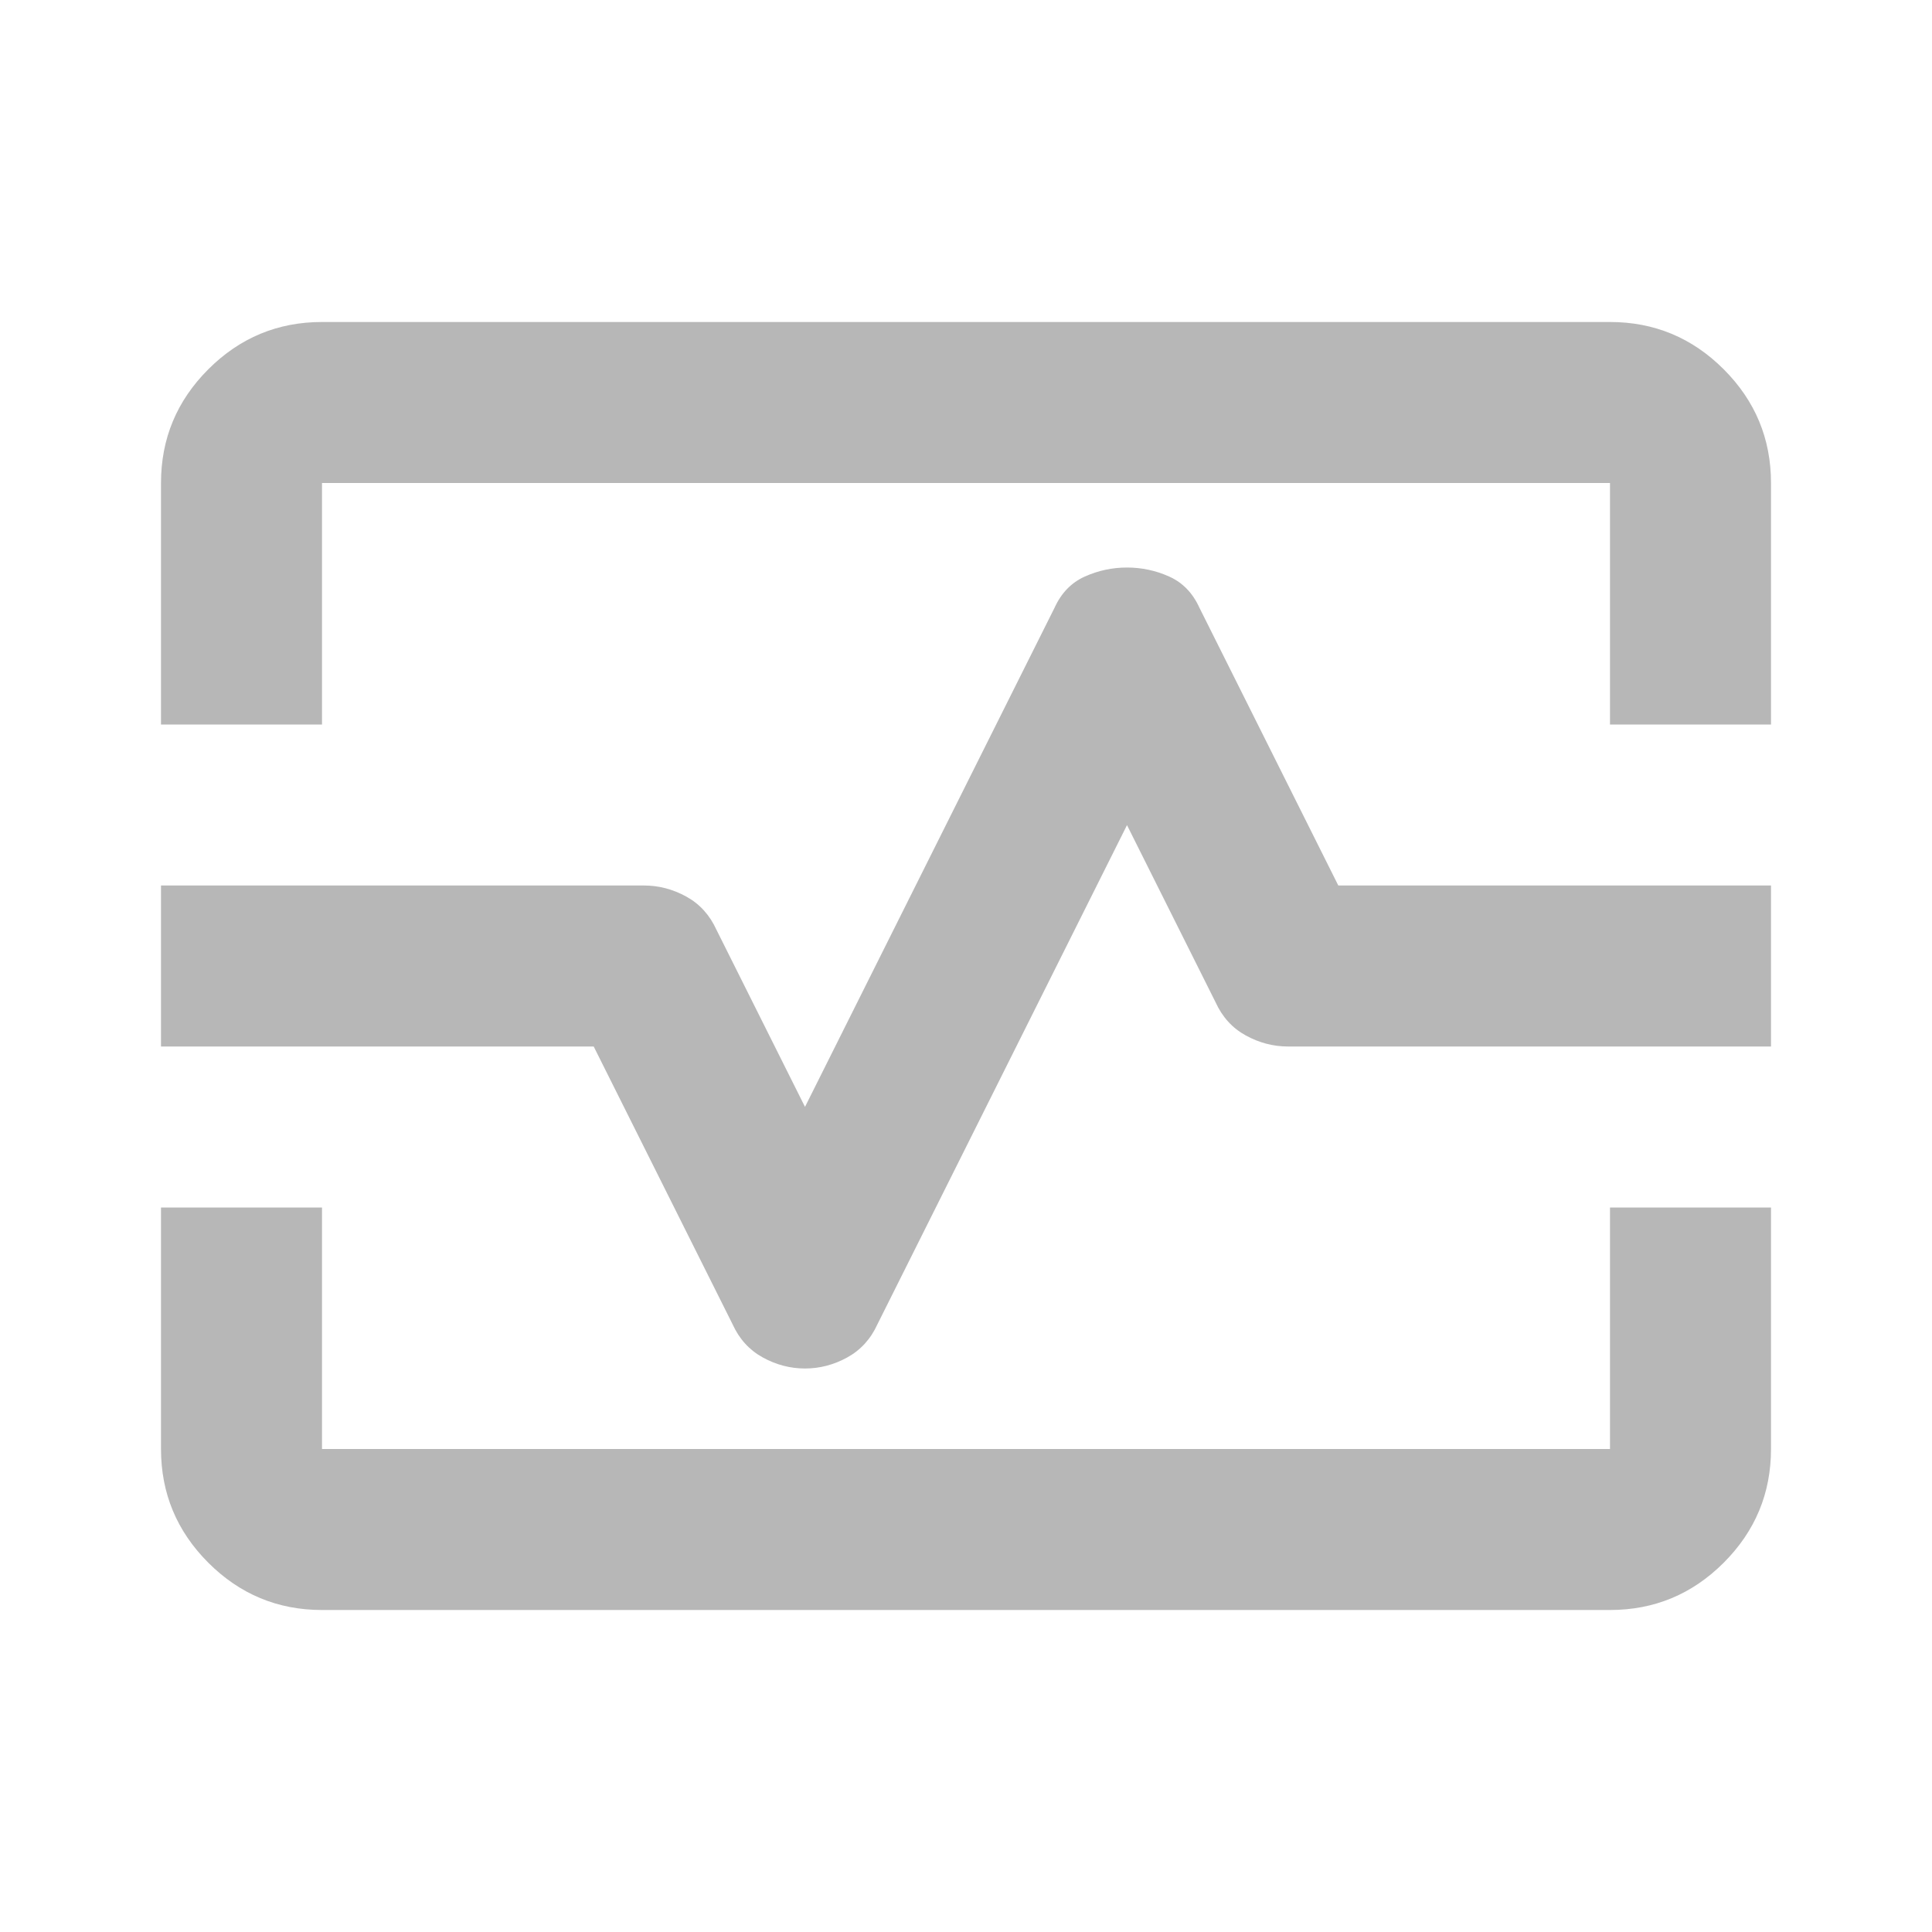
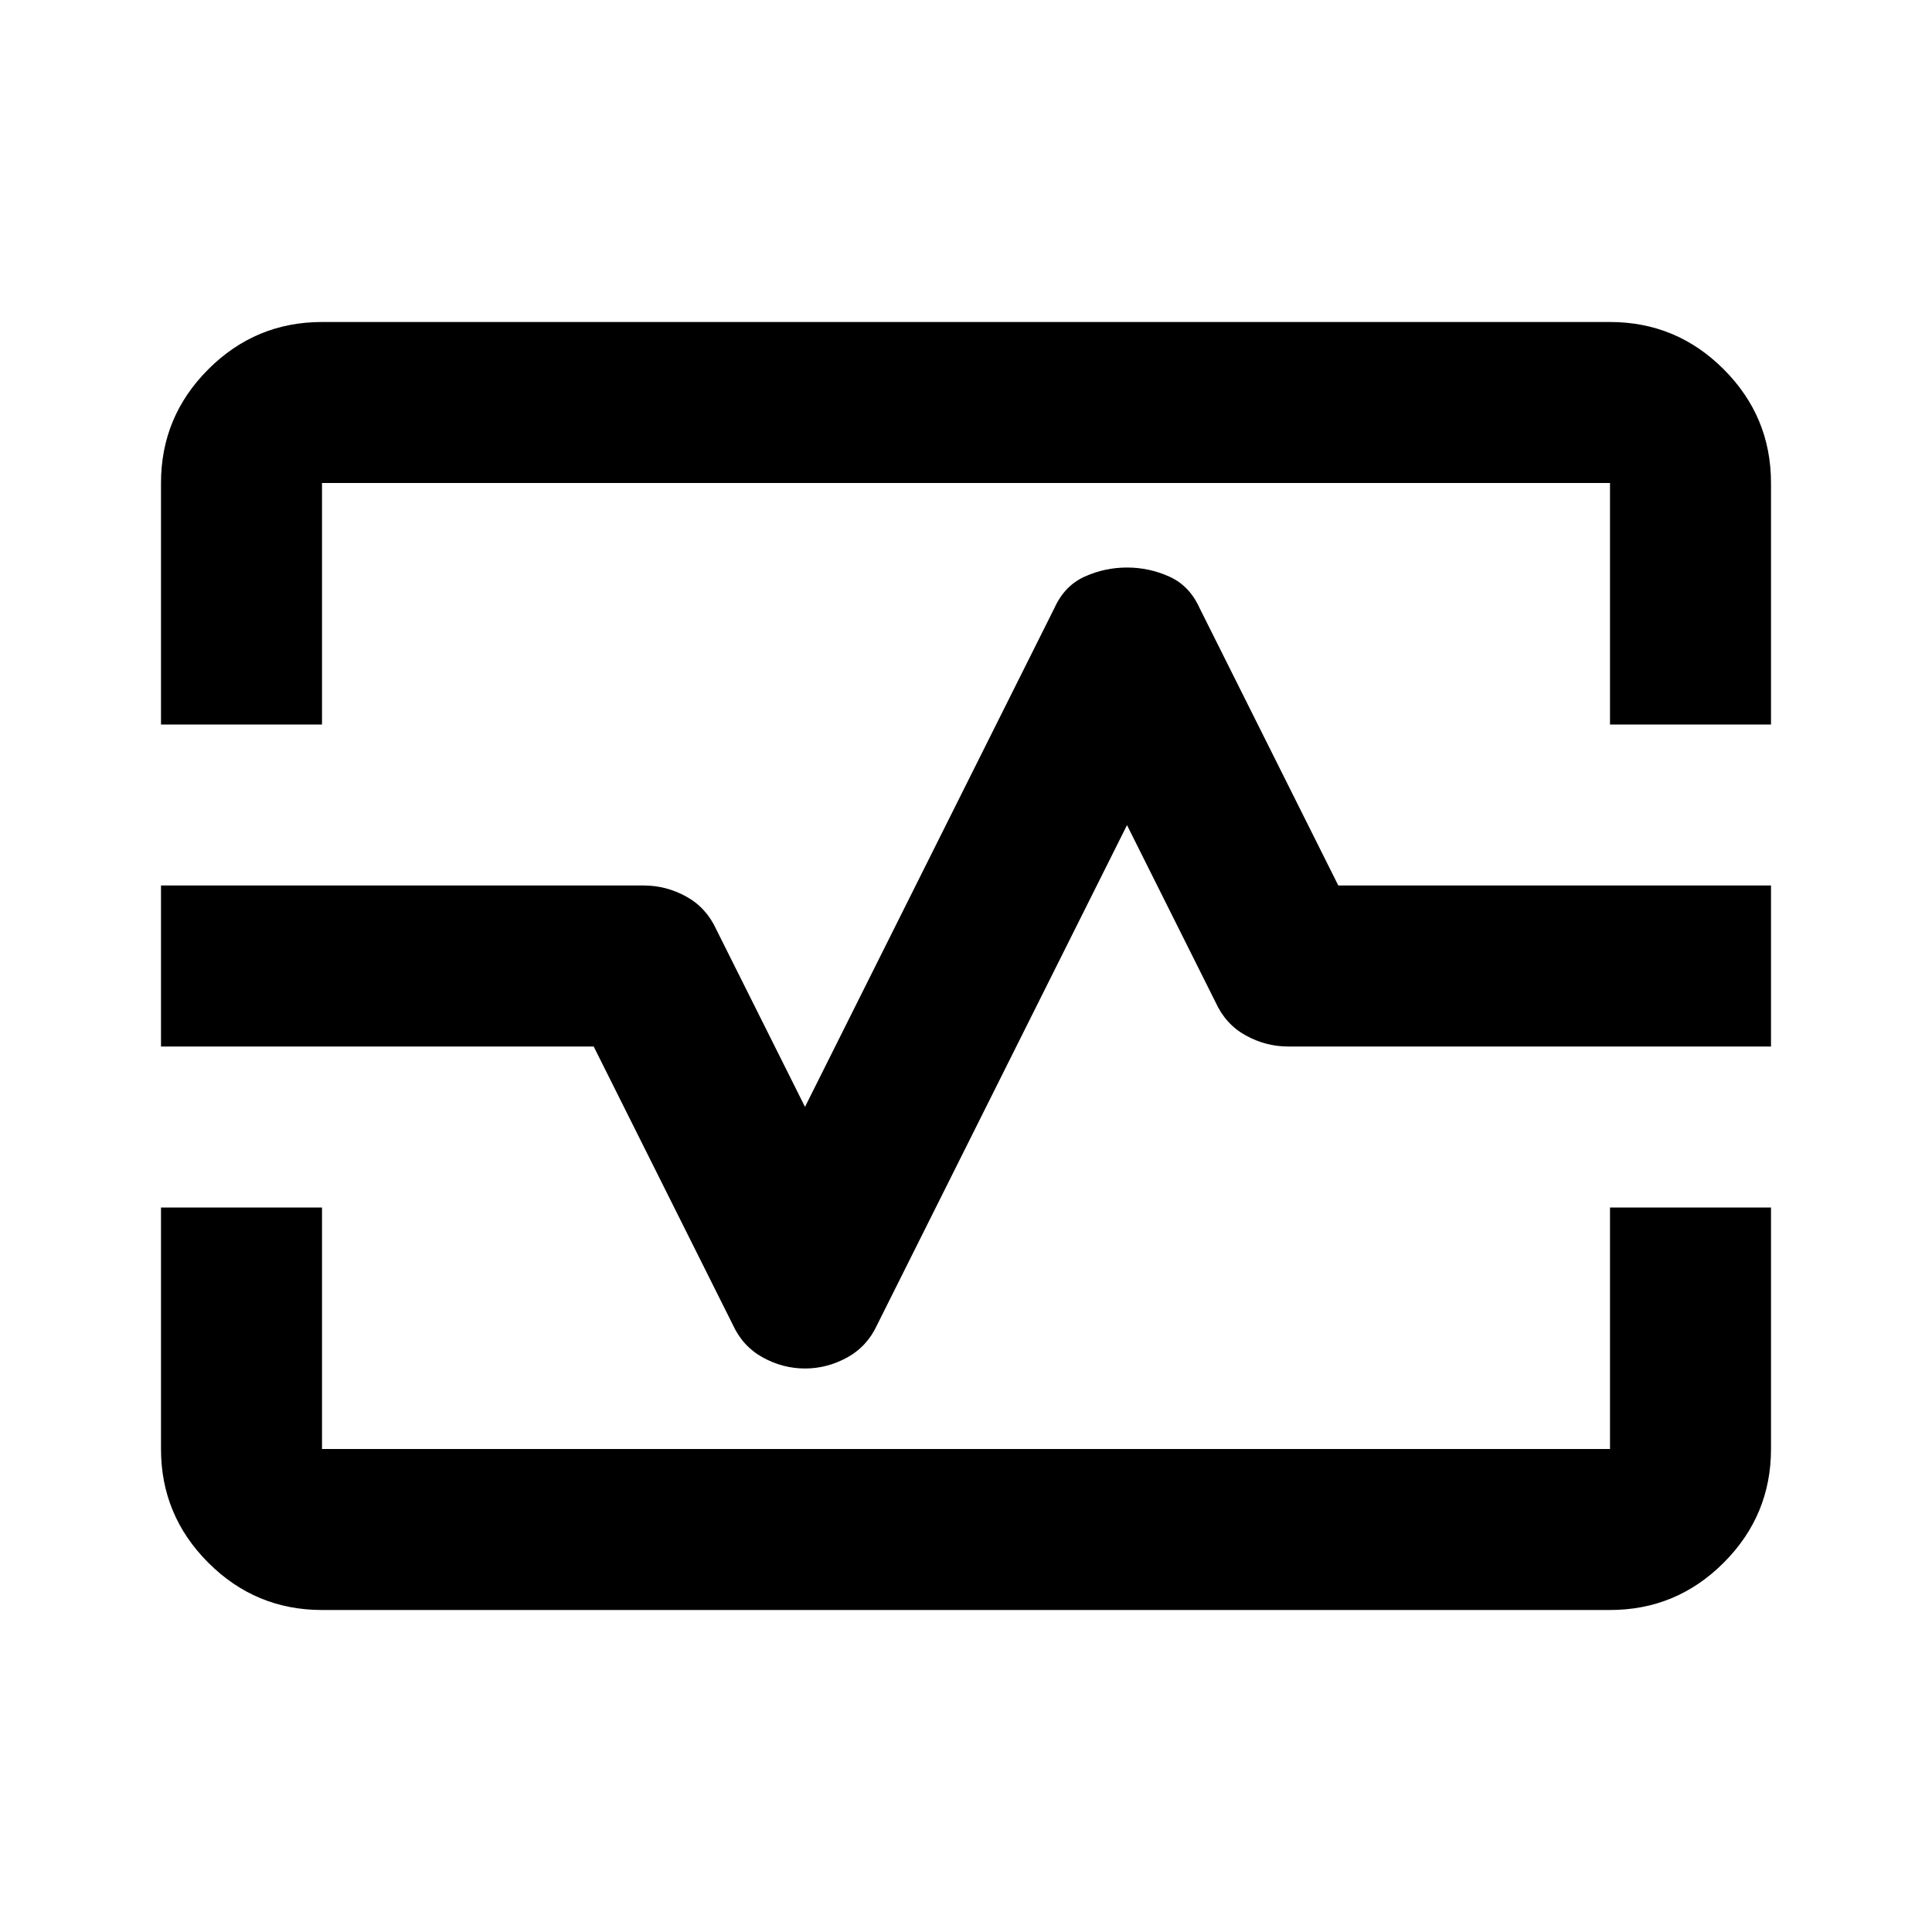
- <svg xmlns="http://www.w3.org/2000/svg" height="24px" viewBox="0 -960 960 960" width="24px" fill="#B7B7B7">
+ <svg xmlns="http://www.w3.org/2000/svg" height="24px" viewBox="0 -960 960 960" width="24px" fill="black">
  <path d="M80-600v-120q0-33 23.5-56.5T160-800h640q33 0 56.5 23.5T880-720v120h-80v-120H160v120H80Zm80 440q-33 0-56.5-23.5T80-240v-120h80v120h640v-120h80v120q0 33-23.5 56.5T800-160H160Zm261-125.5q10-5.5 15-16.5l124-248 44 88q5 11 15 16.5t21 5.5h240v-80H665l-69-138q-5-11-15-15.5t-21-4.5q-11 0-21 4.5T524-658L400-410l-44-88q-5-11-15-16.5t-21-5.5H80v80h215l69 138q5 11 15 16.5t21 5.5q11 0 21-5.5ZM480-480Z" />
</svg>
